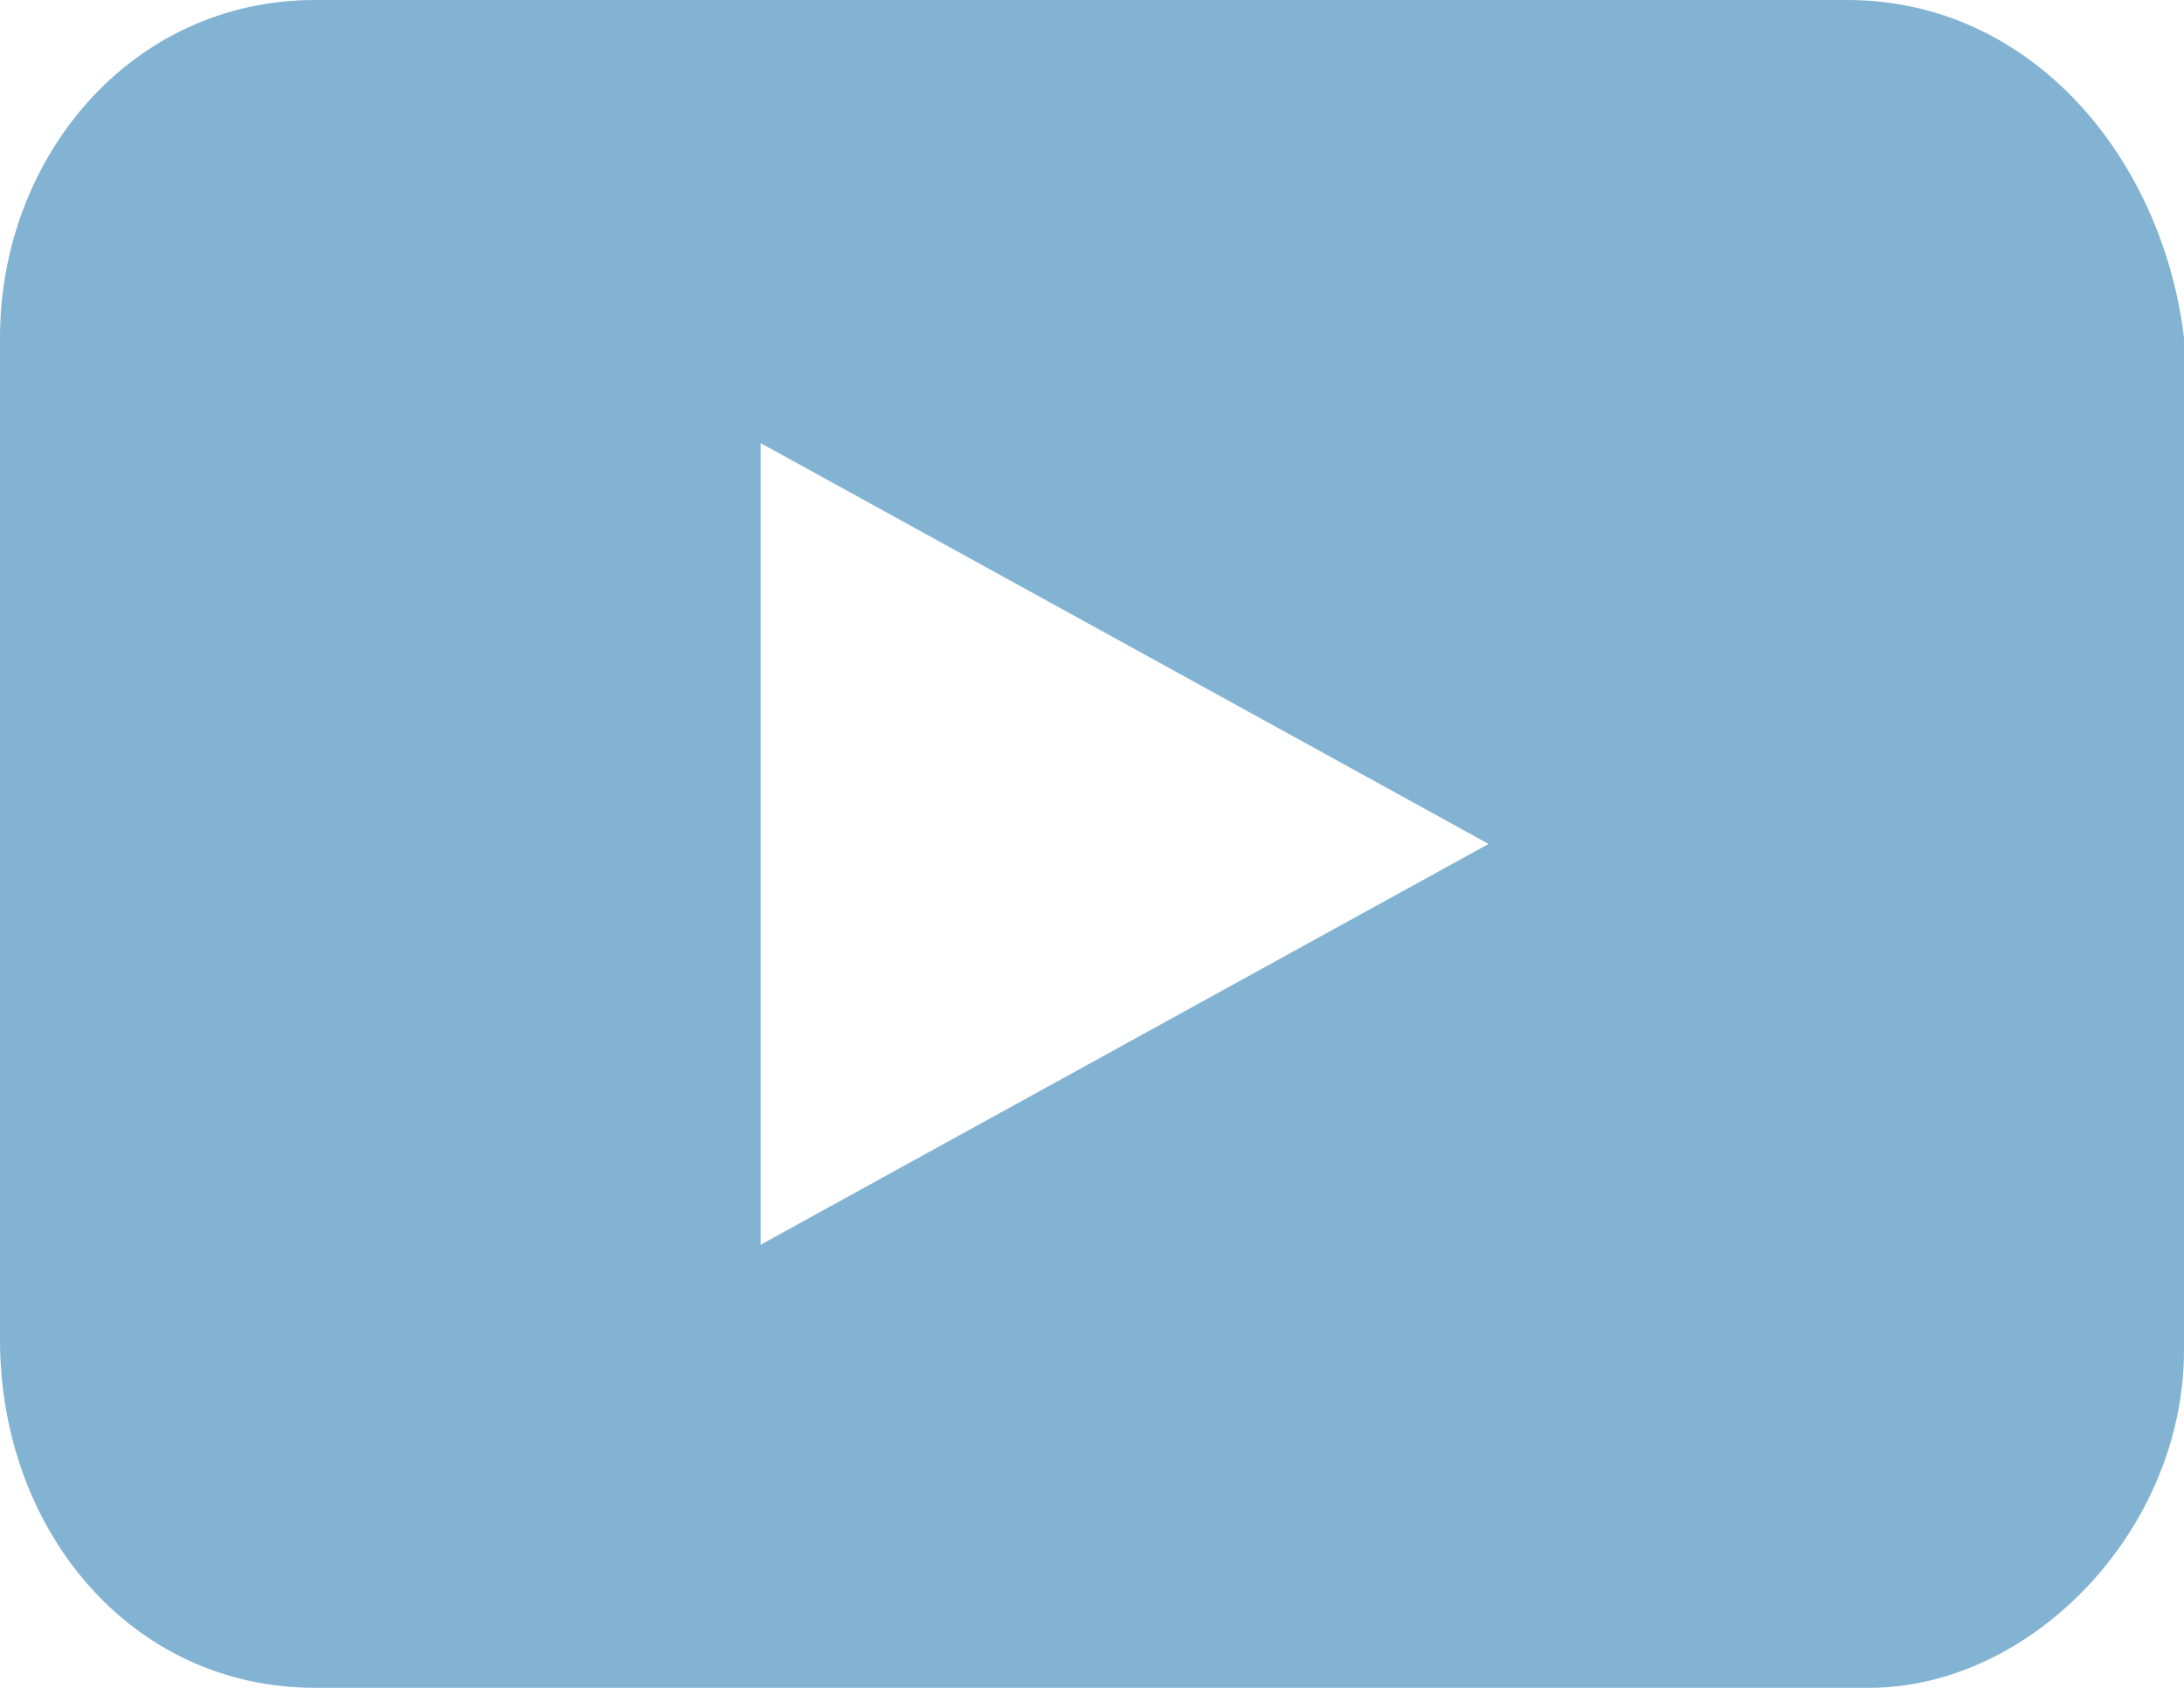
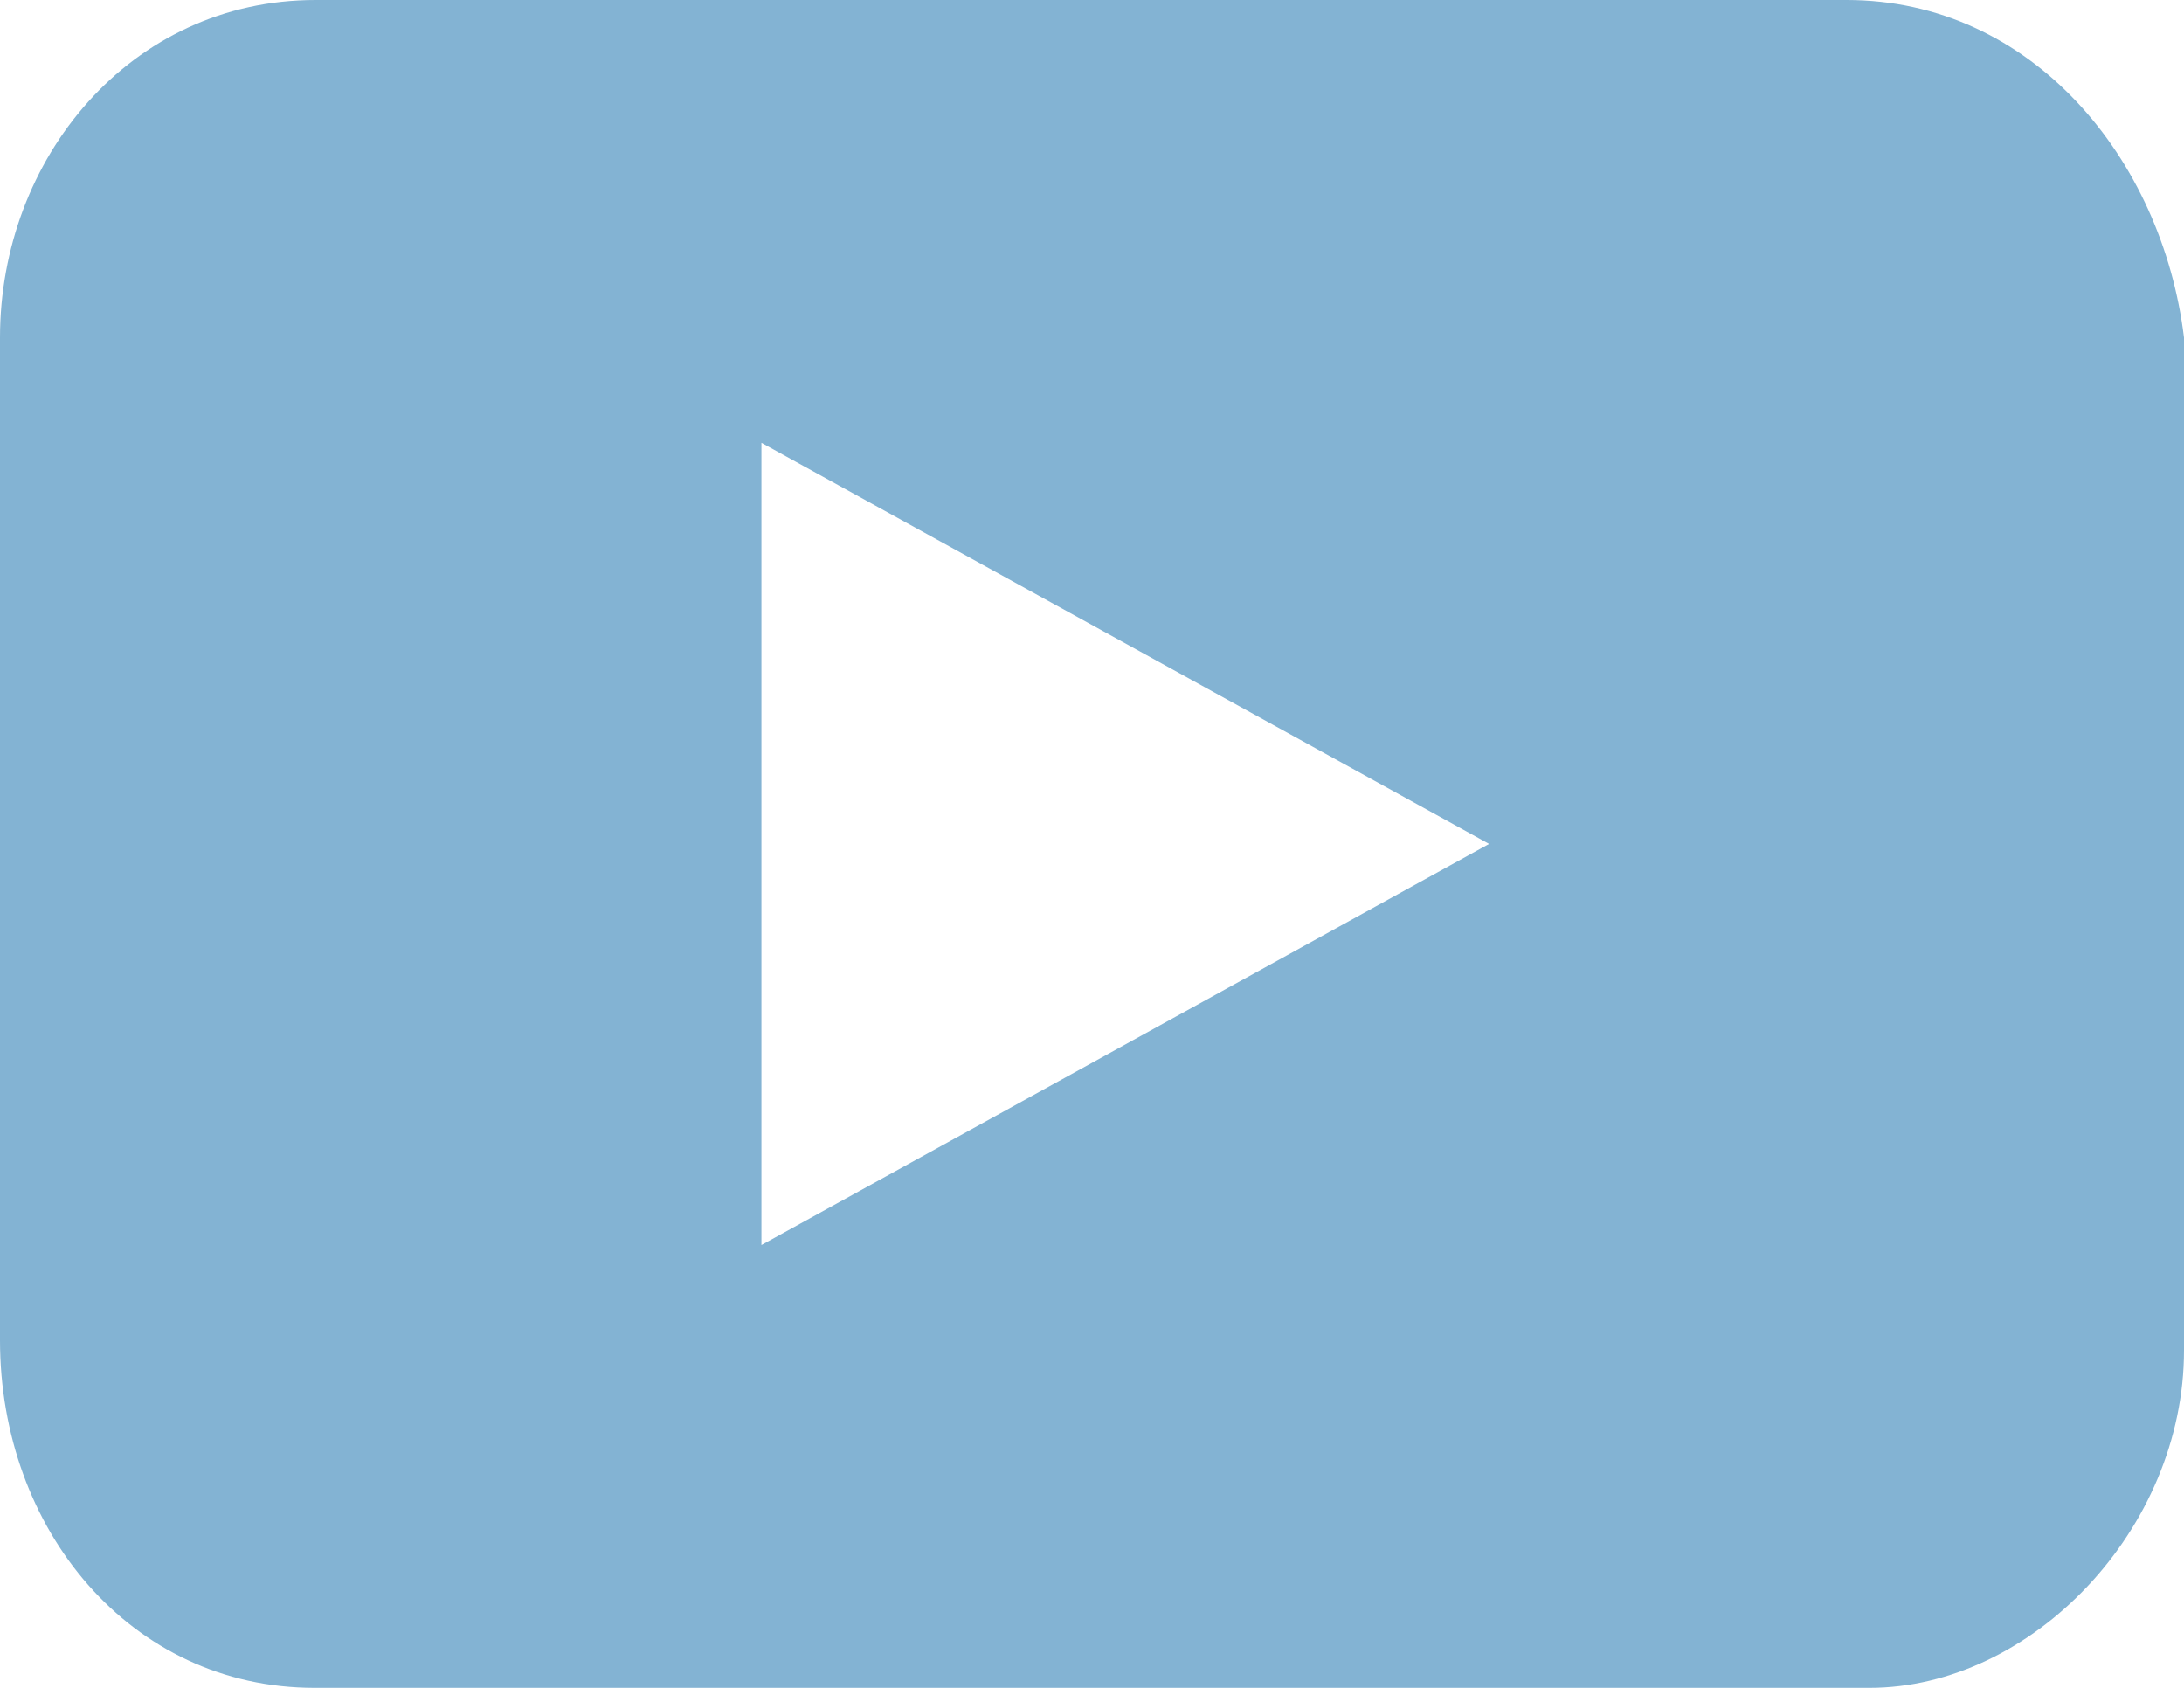
<svg xmlns="http://www.w3.org/2000/svg" width="22" height="17" viewBox="0 0 22 17" fill="none">
-   <path d="M18.607 0H3.174C1.313 0 0 1.594 0 3.4V13.494C0 15.406 1.313 17 3.174 17H18.826C20.468 17 22 15.406 22 13.6V3.4C21.781 1.594 20.468 0 18.607 0ZM7.662 12.537V4.463L14.995 8.5L7.662 12.537Z" fill="#83B3D3" />
+   <path d="M18.6 0H3.18C1.31 0 0 1.6 0 3.4v10.1C0 15.4 1.31 17 3.17 17h15.66c1.64 0 3.17-1.6 3.17-3.4V3.4C21.78 1.6 20.47 0 18.6 0ZM7.67 12.54V4.46L15 8.5l-7.33 4.04Z" fill="#83B3D3" />
</svg>
